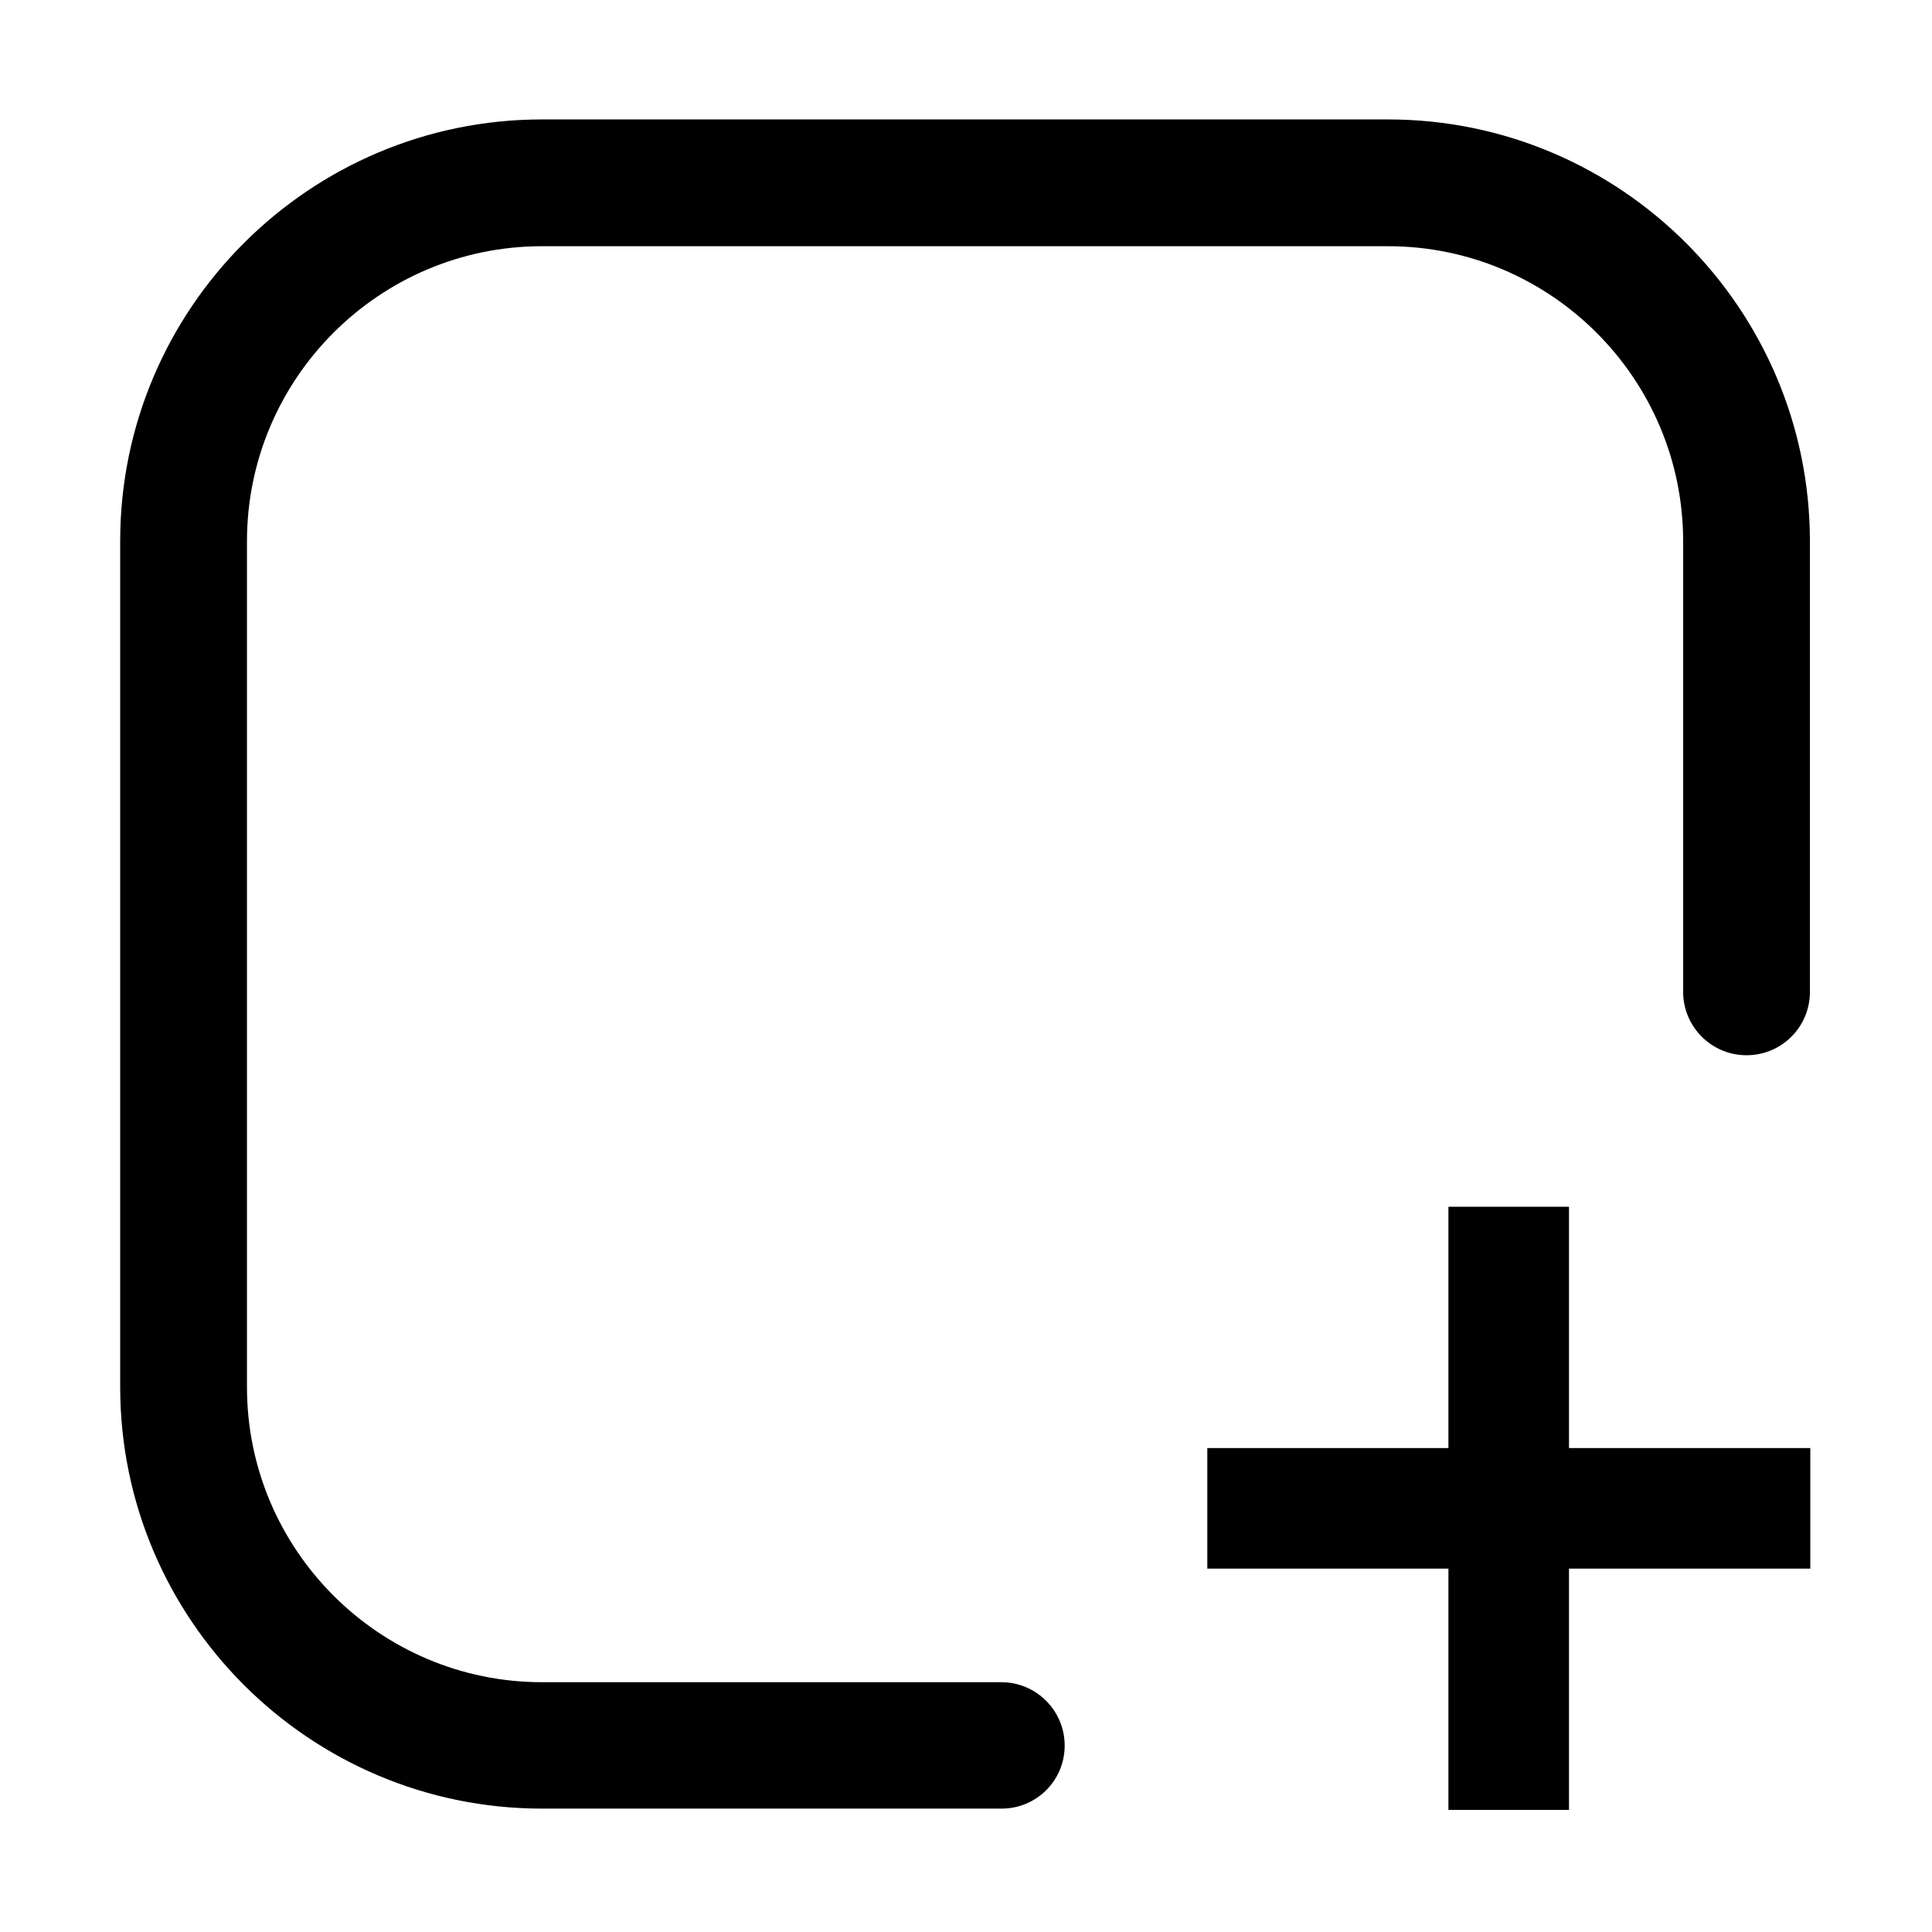
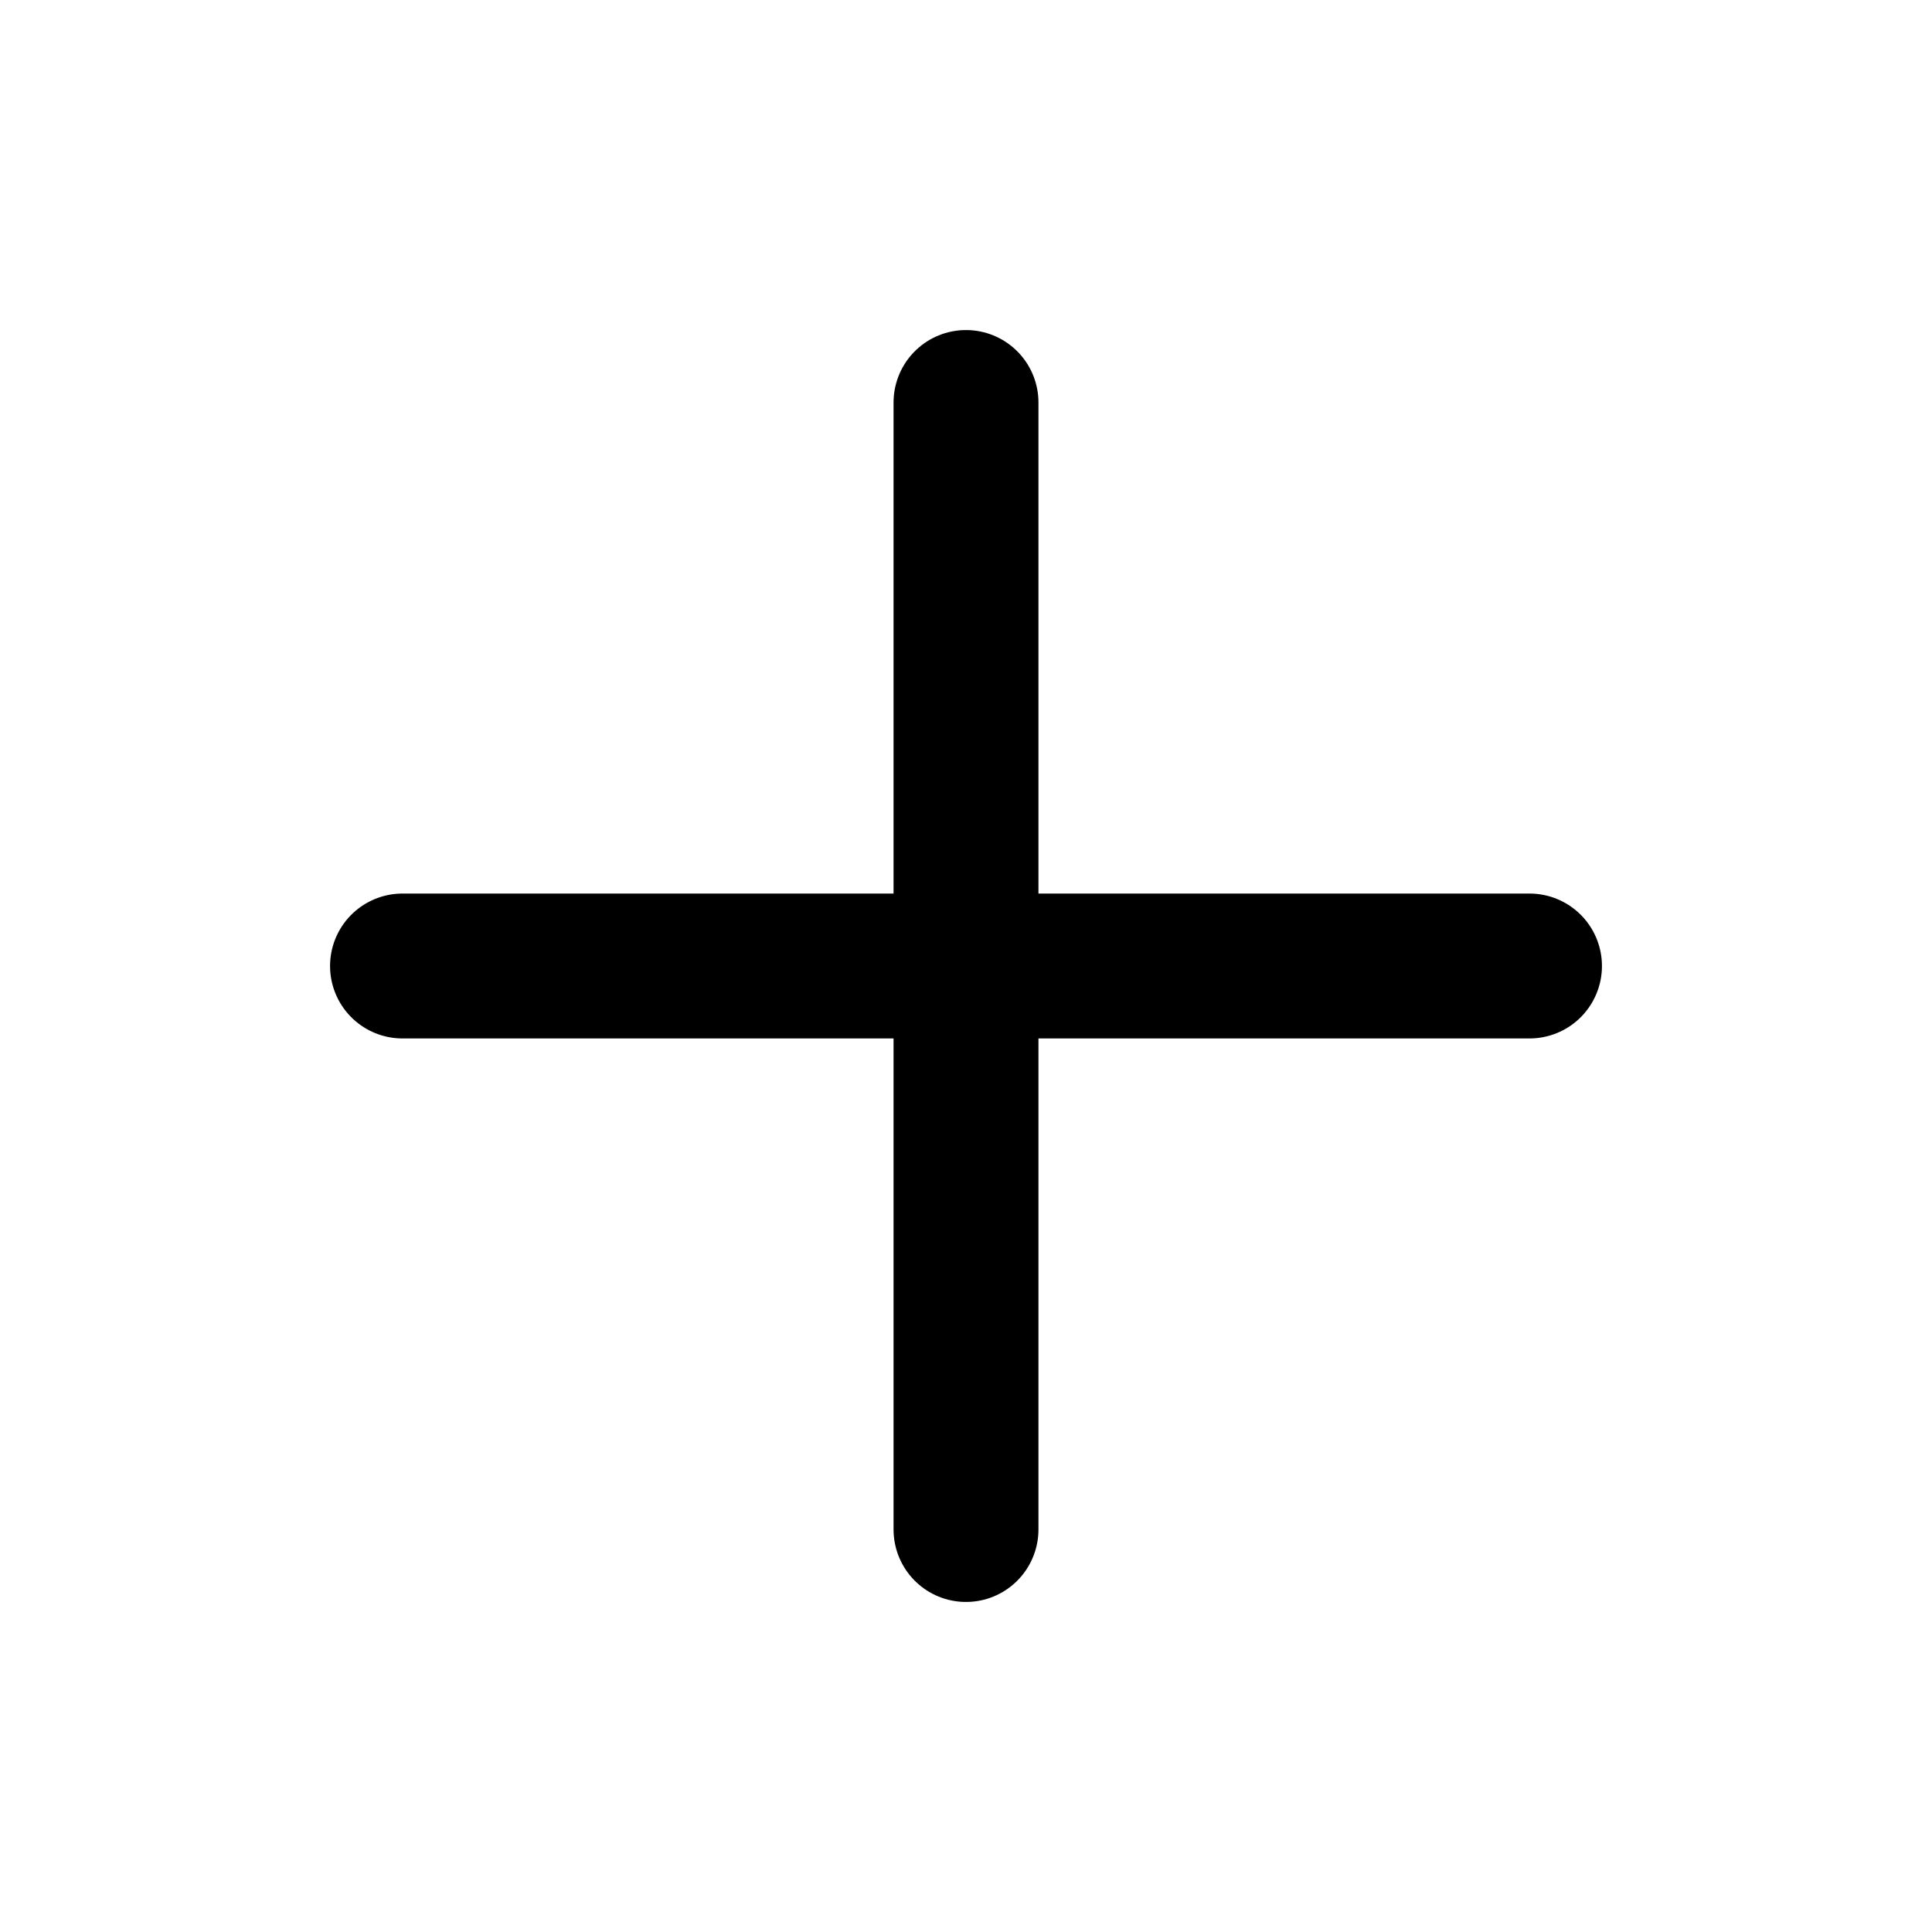
- <svg xmlns="http://www.w3.org/2000/svg" t="1783562807386" class="icon" viewBox="0 0 1024 1024" version="1.1" width="200" height="200">
-   <path fill="currentColor" d="M831.6 639.6h-63.9v127.9H639.9v63.9h127.8v127.9h63.9V831.4h127.9v-63.9H831.6z" />
-   <path fill="currentColor" d="M564.3 925.2c0-18.5-15-33.6-33.6-33.6H287.3c-86.2 0-156.4-70.2-156.4-156.4V286.9c0-86.2 70.1-156.4 156.4-156.4h448.4c86.2 0 156.4 70.2 156.4 156.4v238.8c0 18.5 15 33.6 33.6 33.6s33.6-15 33.6-33.6V286.9C959.2 163.6 859 63.3 735.7 63.3H287.3C164 63.3 63.7 163.6 63.7 286.8v448.3c0 123.2 100.3 223.5 223.6 223.5h243.4c18.6 0.1 33.6-14.9 33.6-33.4z" />
+ <svg xmlns="http://www.w3.org/2000/svg" viewBox="0 0 24 24" fill="none" stroke="currentColor" stroke-width="1.8" stroke-linecap="round" stroke-linejoin="round">
+   <path d="M12 5v14" />
+   <path d="M5 12h14" />
</svg>
